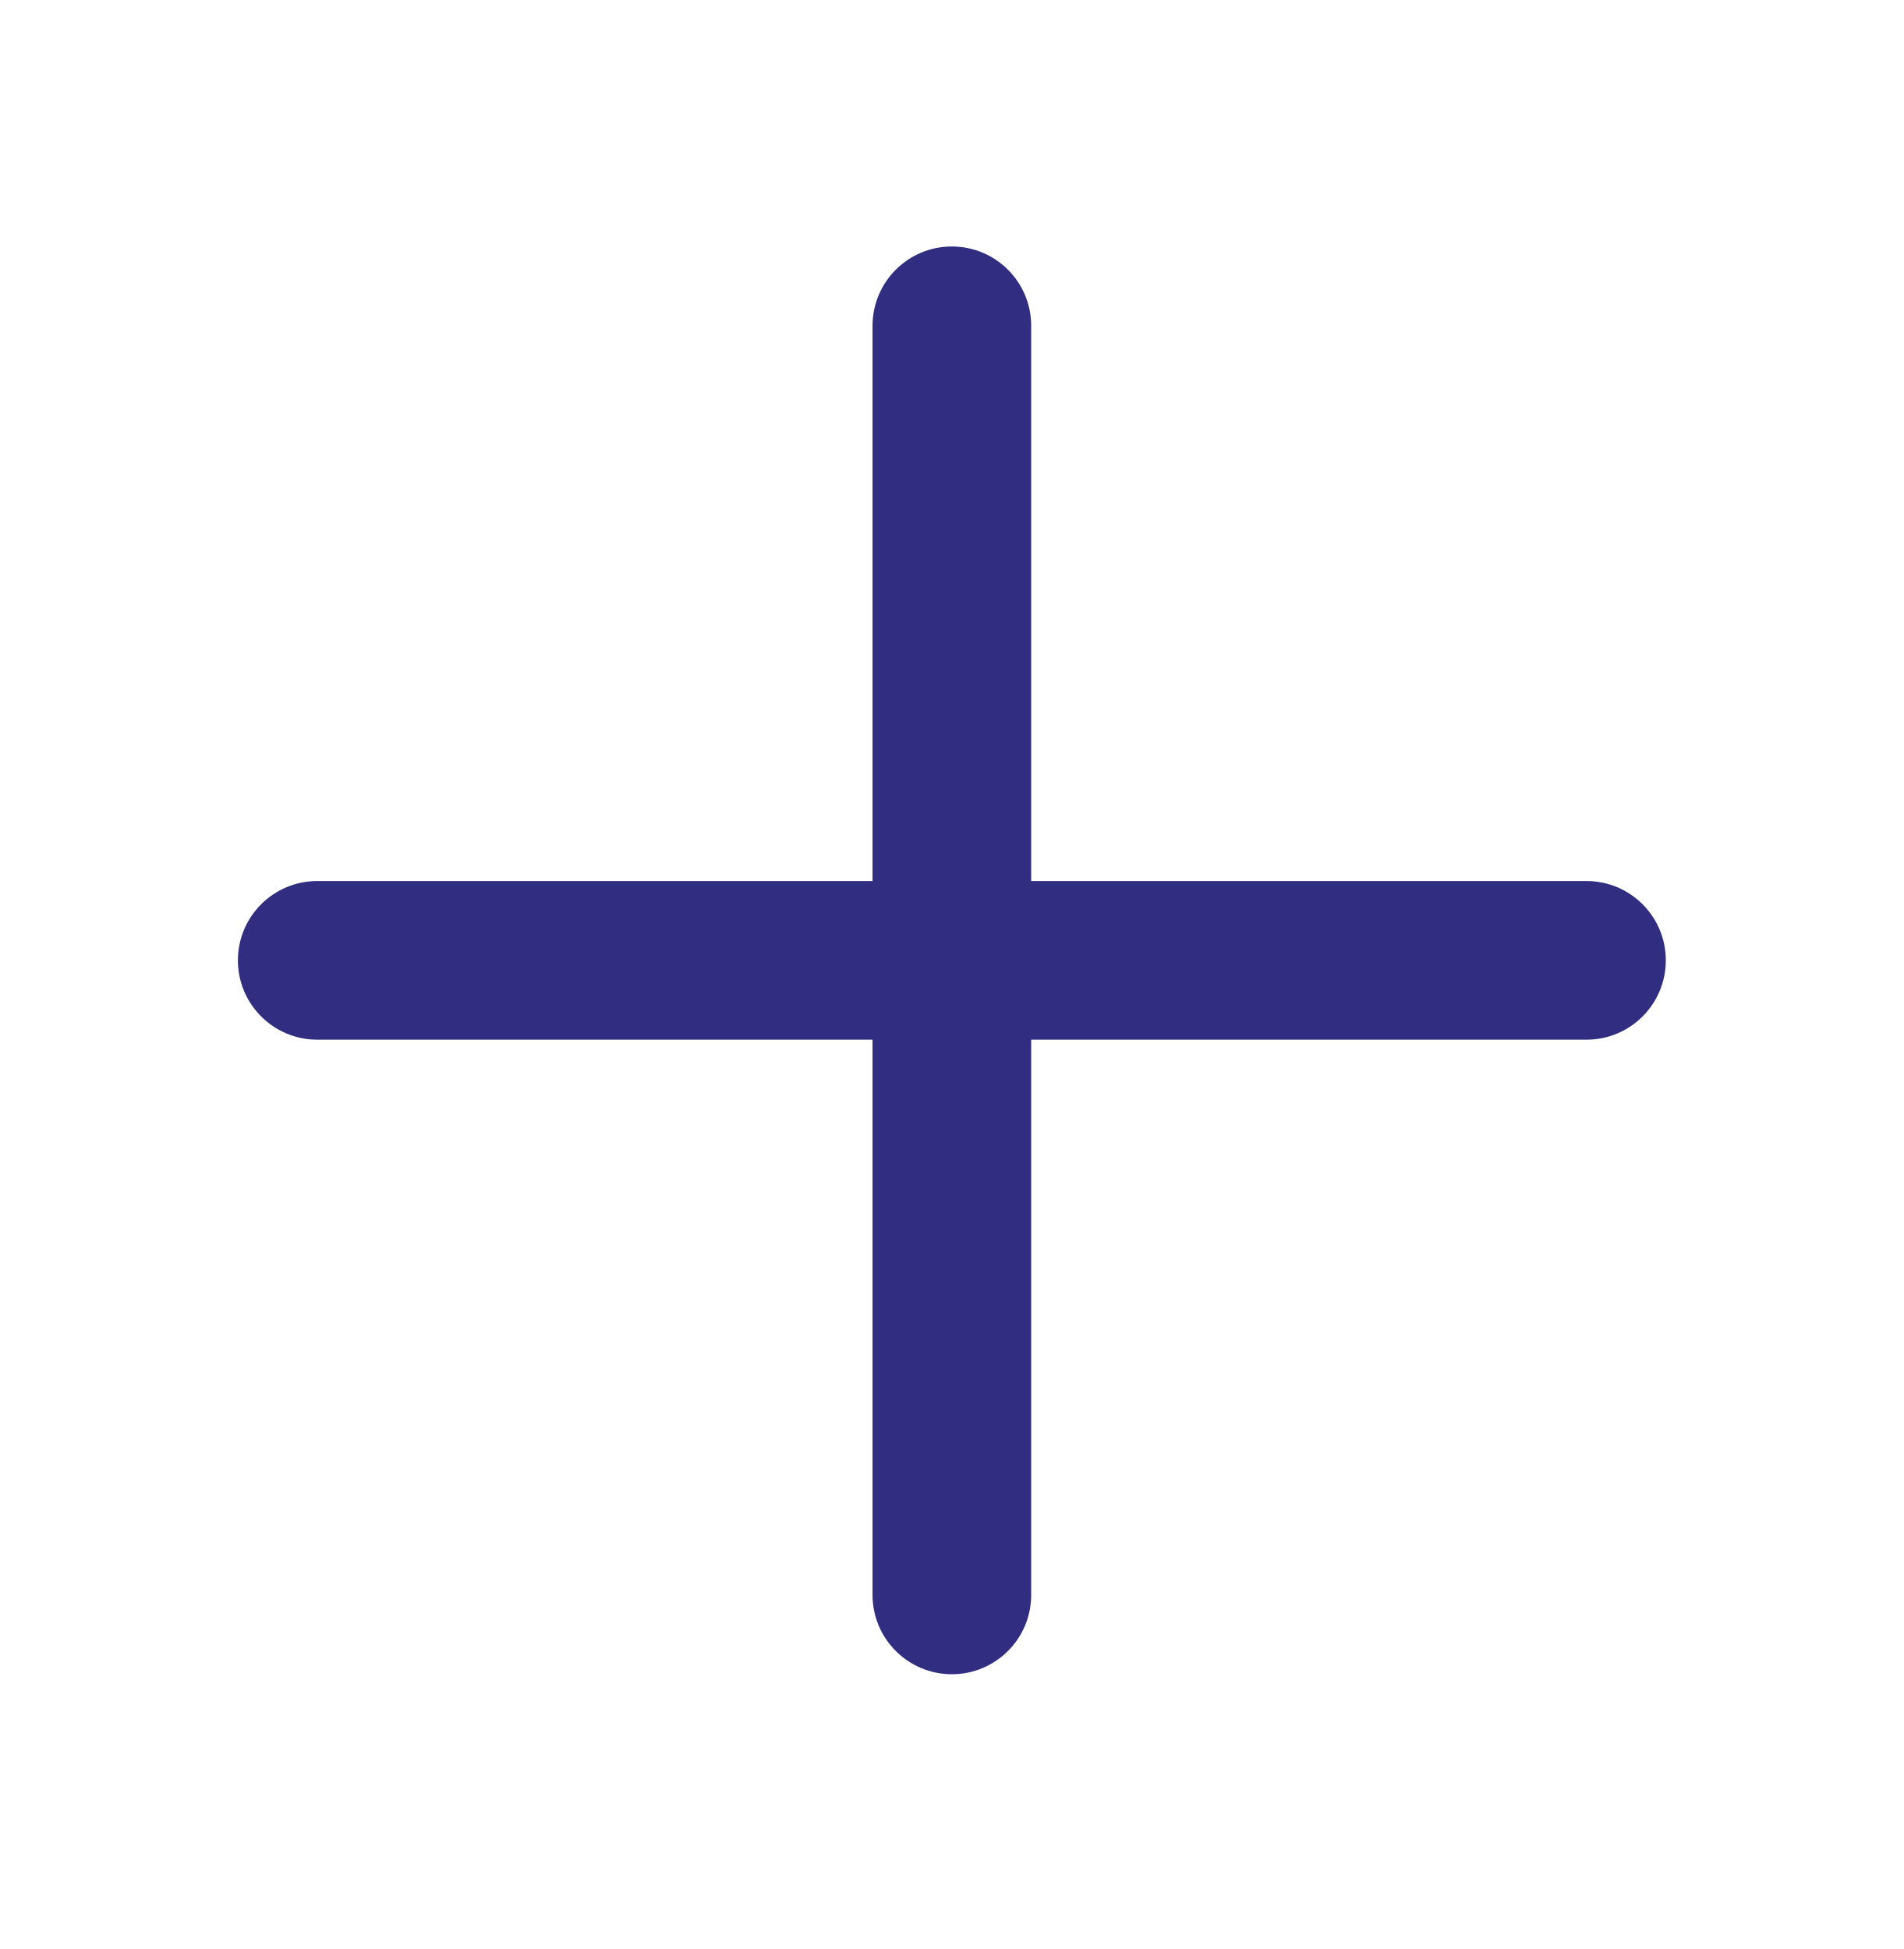
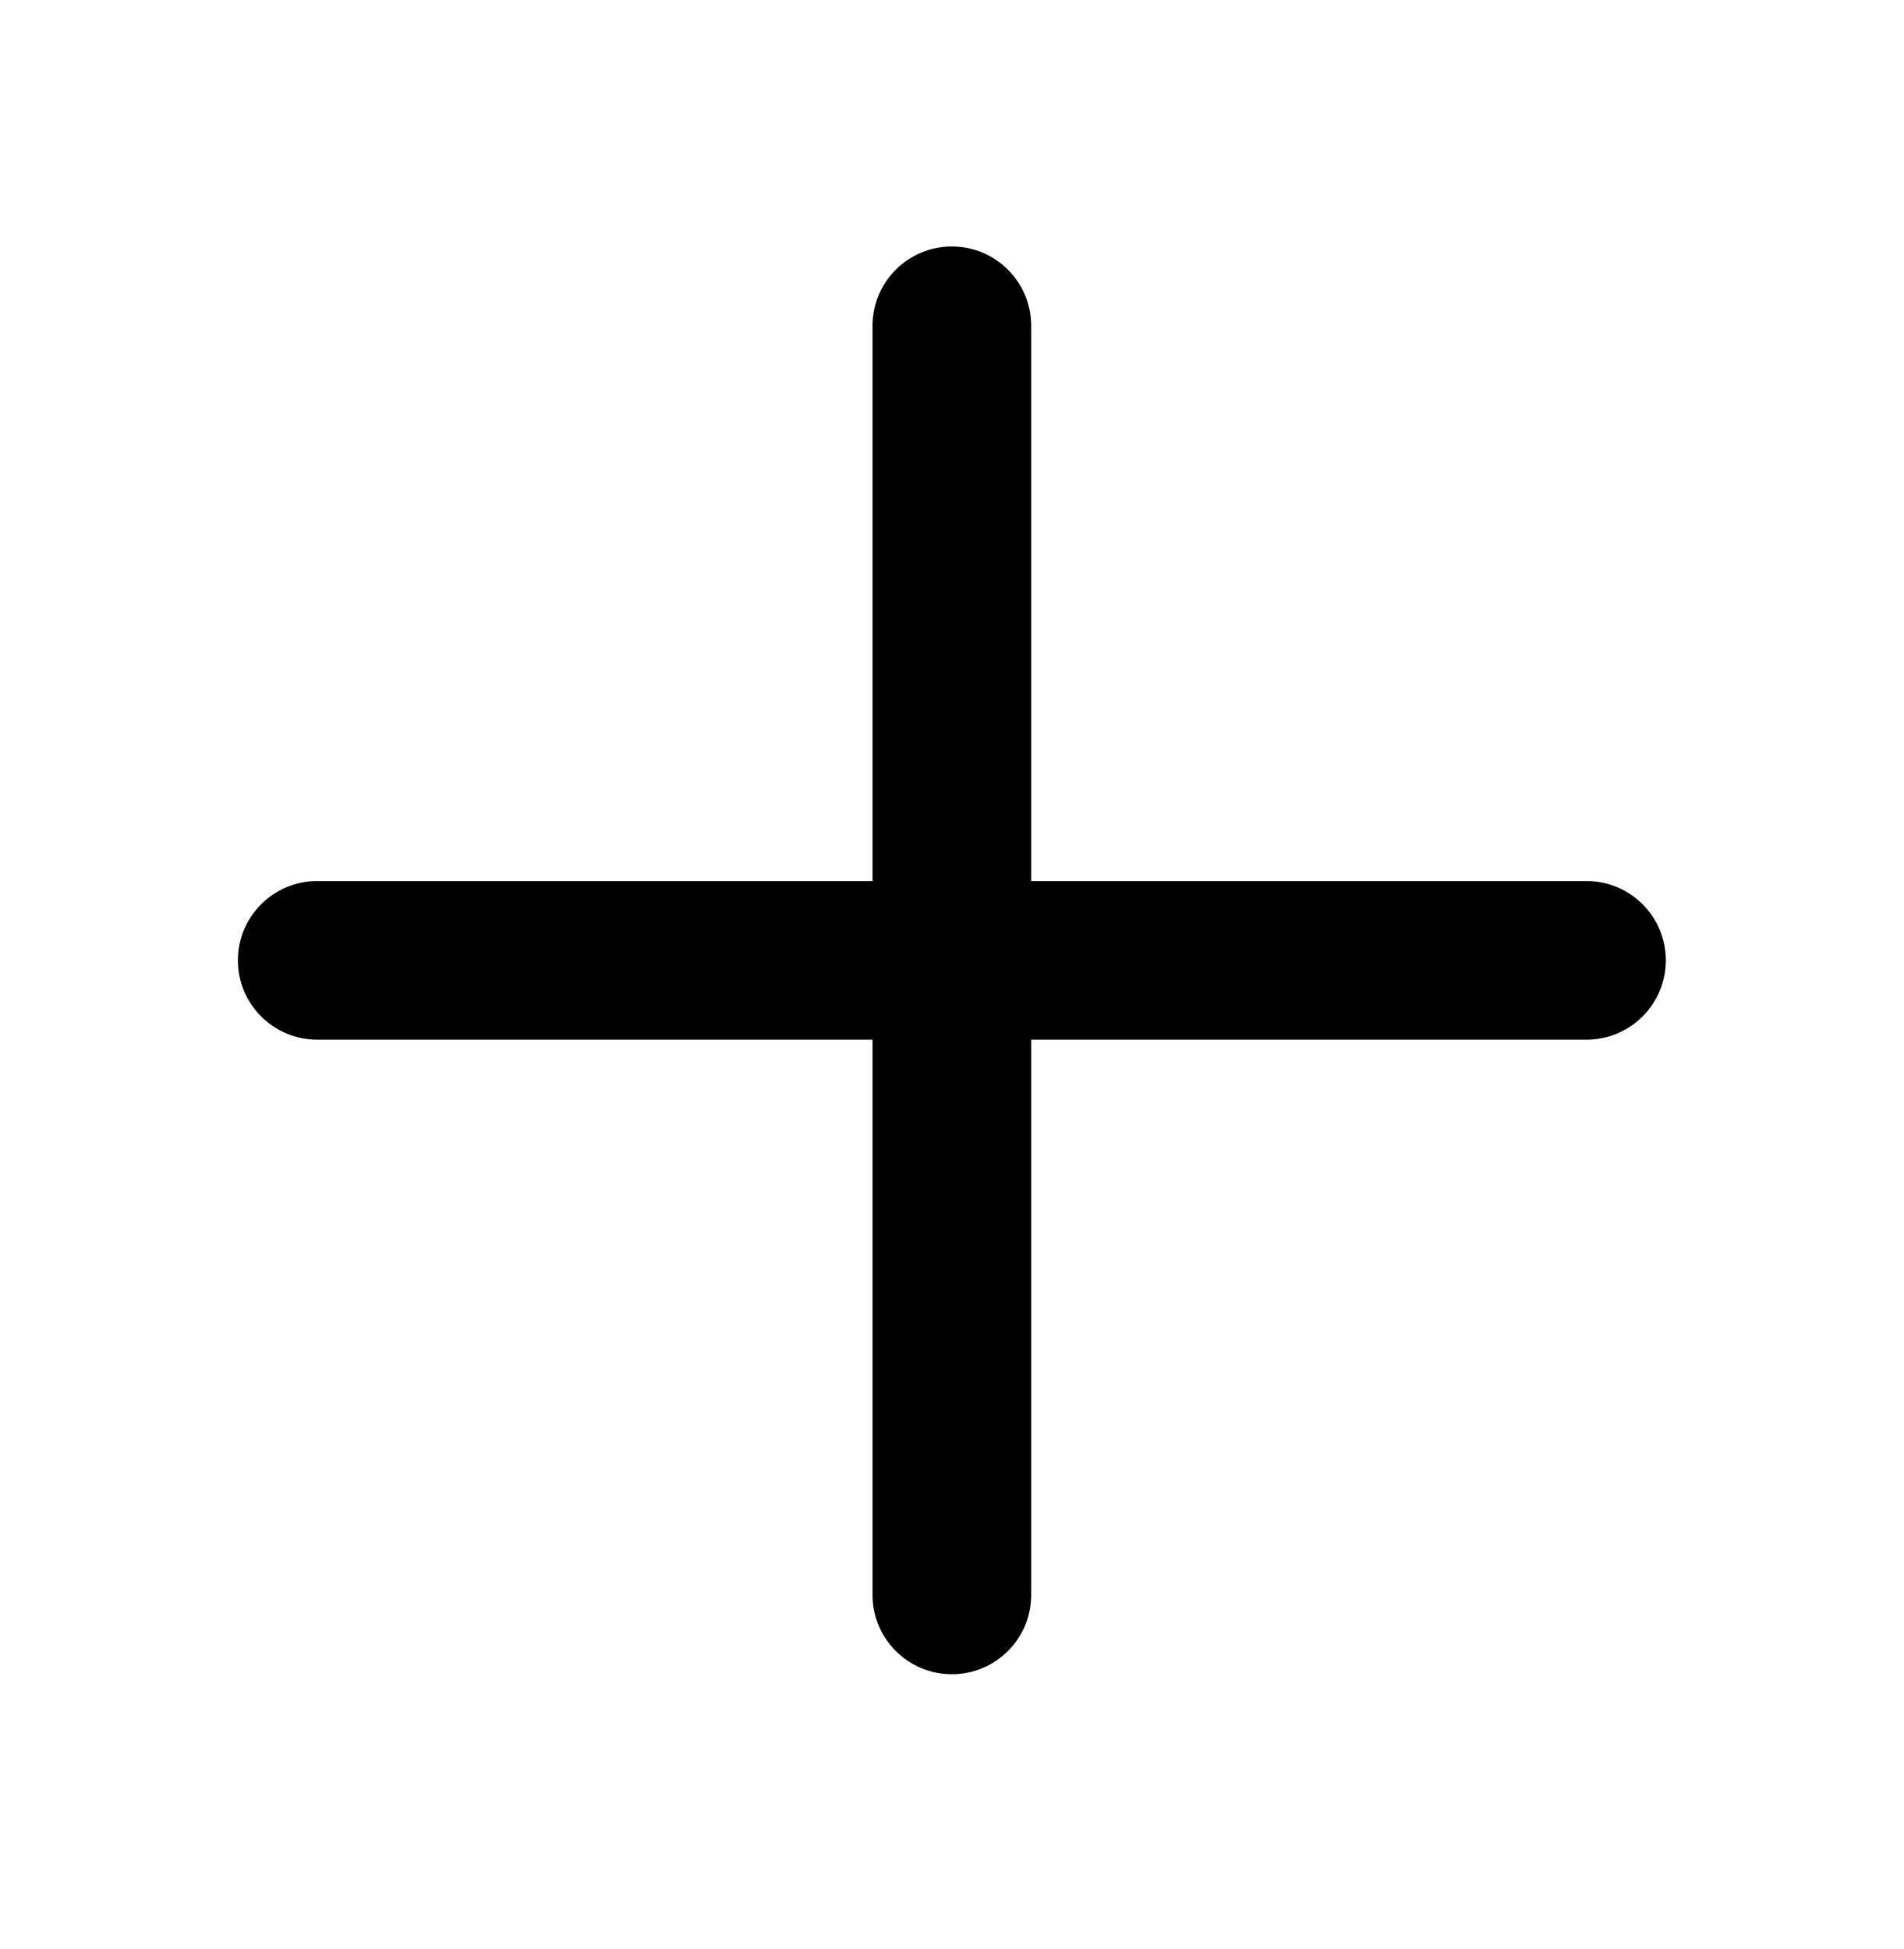
<svg xmlns="http://www.w3.org/2000/svg" width="42" height="43" viewBox="0 0 42 43" fill="none">
-   <path fill-rule="evenodd" clip-rule="evenodd" d="M20.998 5.438C21.965 5.438 22.748 6.221 22.748 7.188V19.438H34.998C35.965 19.438 36.748 20.221 36.748 21.188C36.748 22.154 35.965 22.938 34.998 22.938H22.748V35.188C22.748 36.154 21.965 36.938 20.998 36.938C20.032 36.938 19.248 36.154 19.248 35.188V22.938H6.998C6.032 22.938 5.248 22.154 5.248 21.188C5.248 20.221 6.032 19.438 6.998 19.438H19.248V7.188C19.248 6.221 20.032 5.438 20.998 5.438Z" fill="#312E81" />
+   <path fill-rule="evenodd" clip-rule="evenodd" d="M20.998 5.438C21.965 5.438 22.748 6.221 22.748 7.188V19.438H34.998C35.965 19.438 36.748 20.221 36.748 21.188C36.748 22.154 35.965 22.938 34.998 22.938H22.748V35.188C22.748 36.154 21.965 36.938 20.998 36.938C20.032 36.938 19.248 36.154 19.248 35.188V22.938H6.998C6.032 22.938 5.248 22.154 5.248 21.188C5.248 20.221 6.032 19.438 6.998 19.438H19.248V7.188C19.248 6.221 20.032 5.438 20.998 5.438Z" fill="currentColor" />
</svg>
